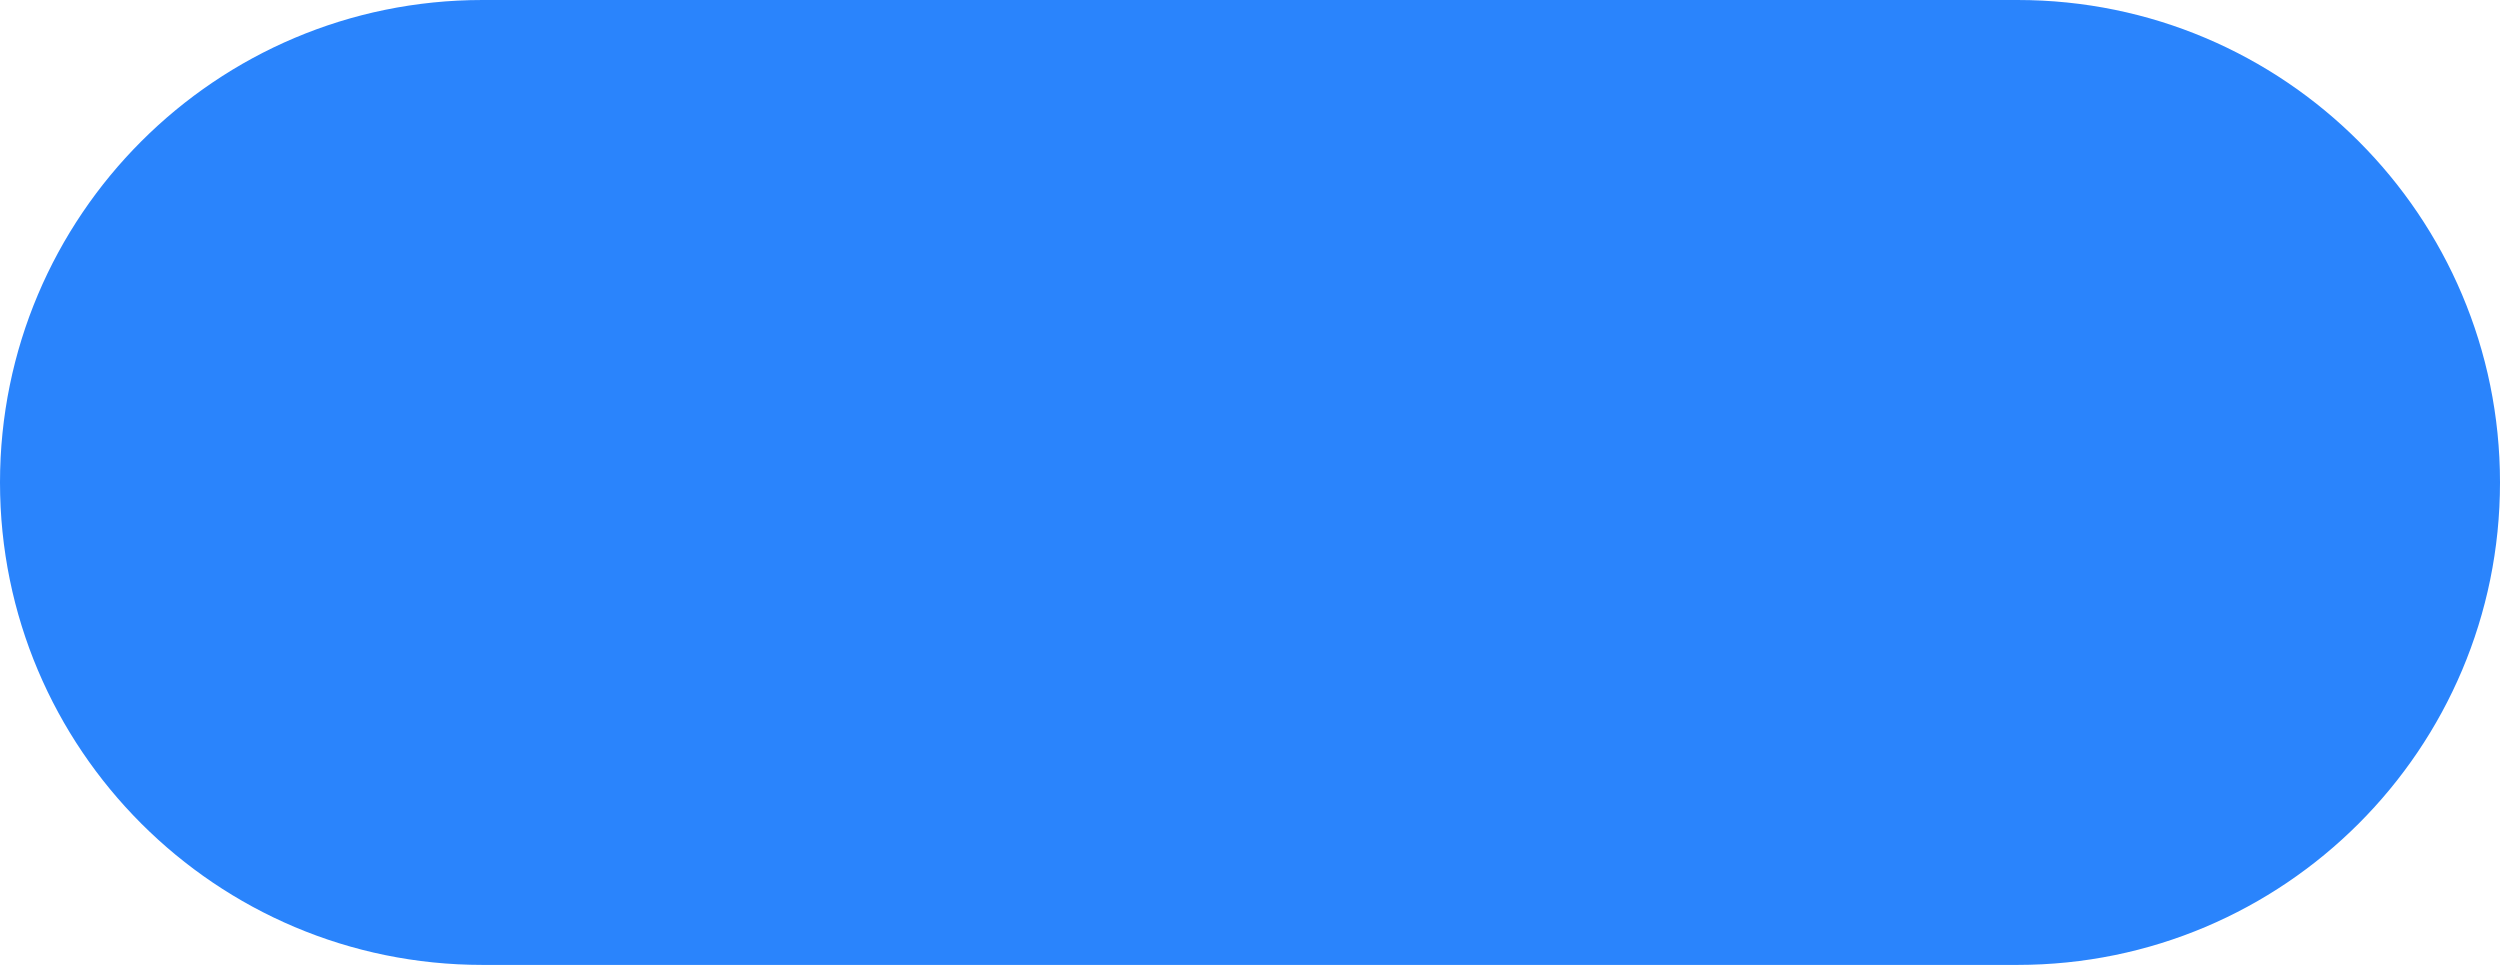
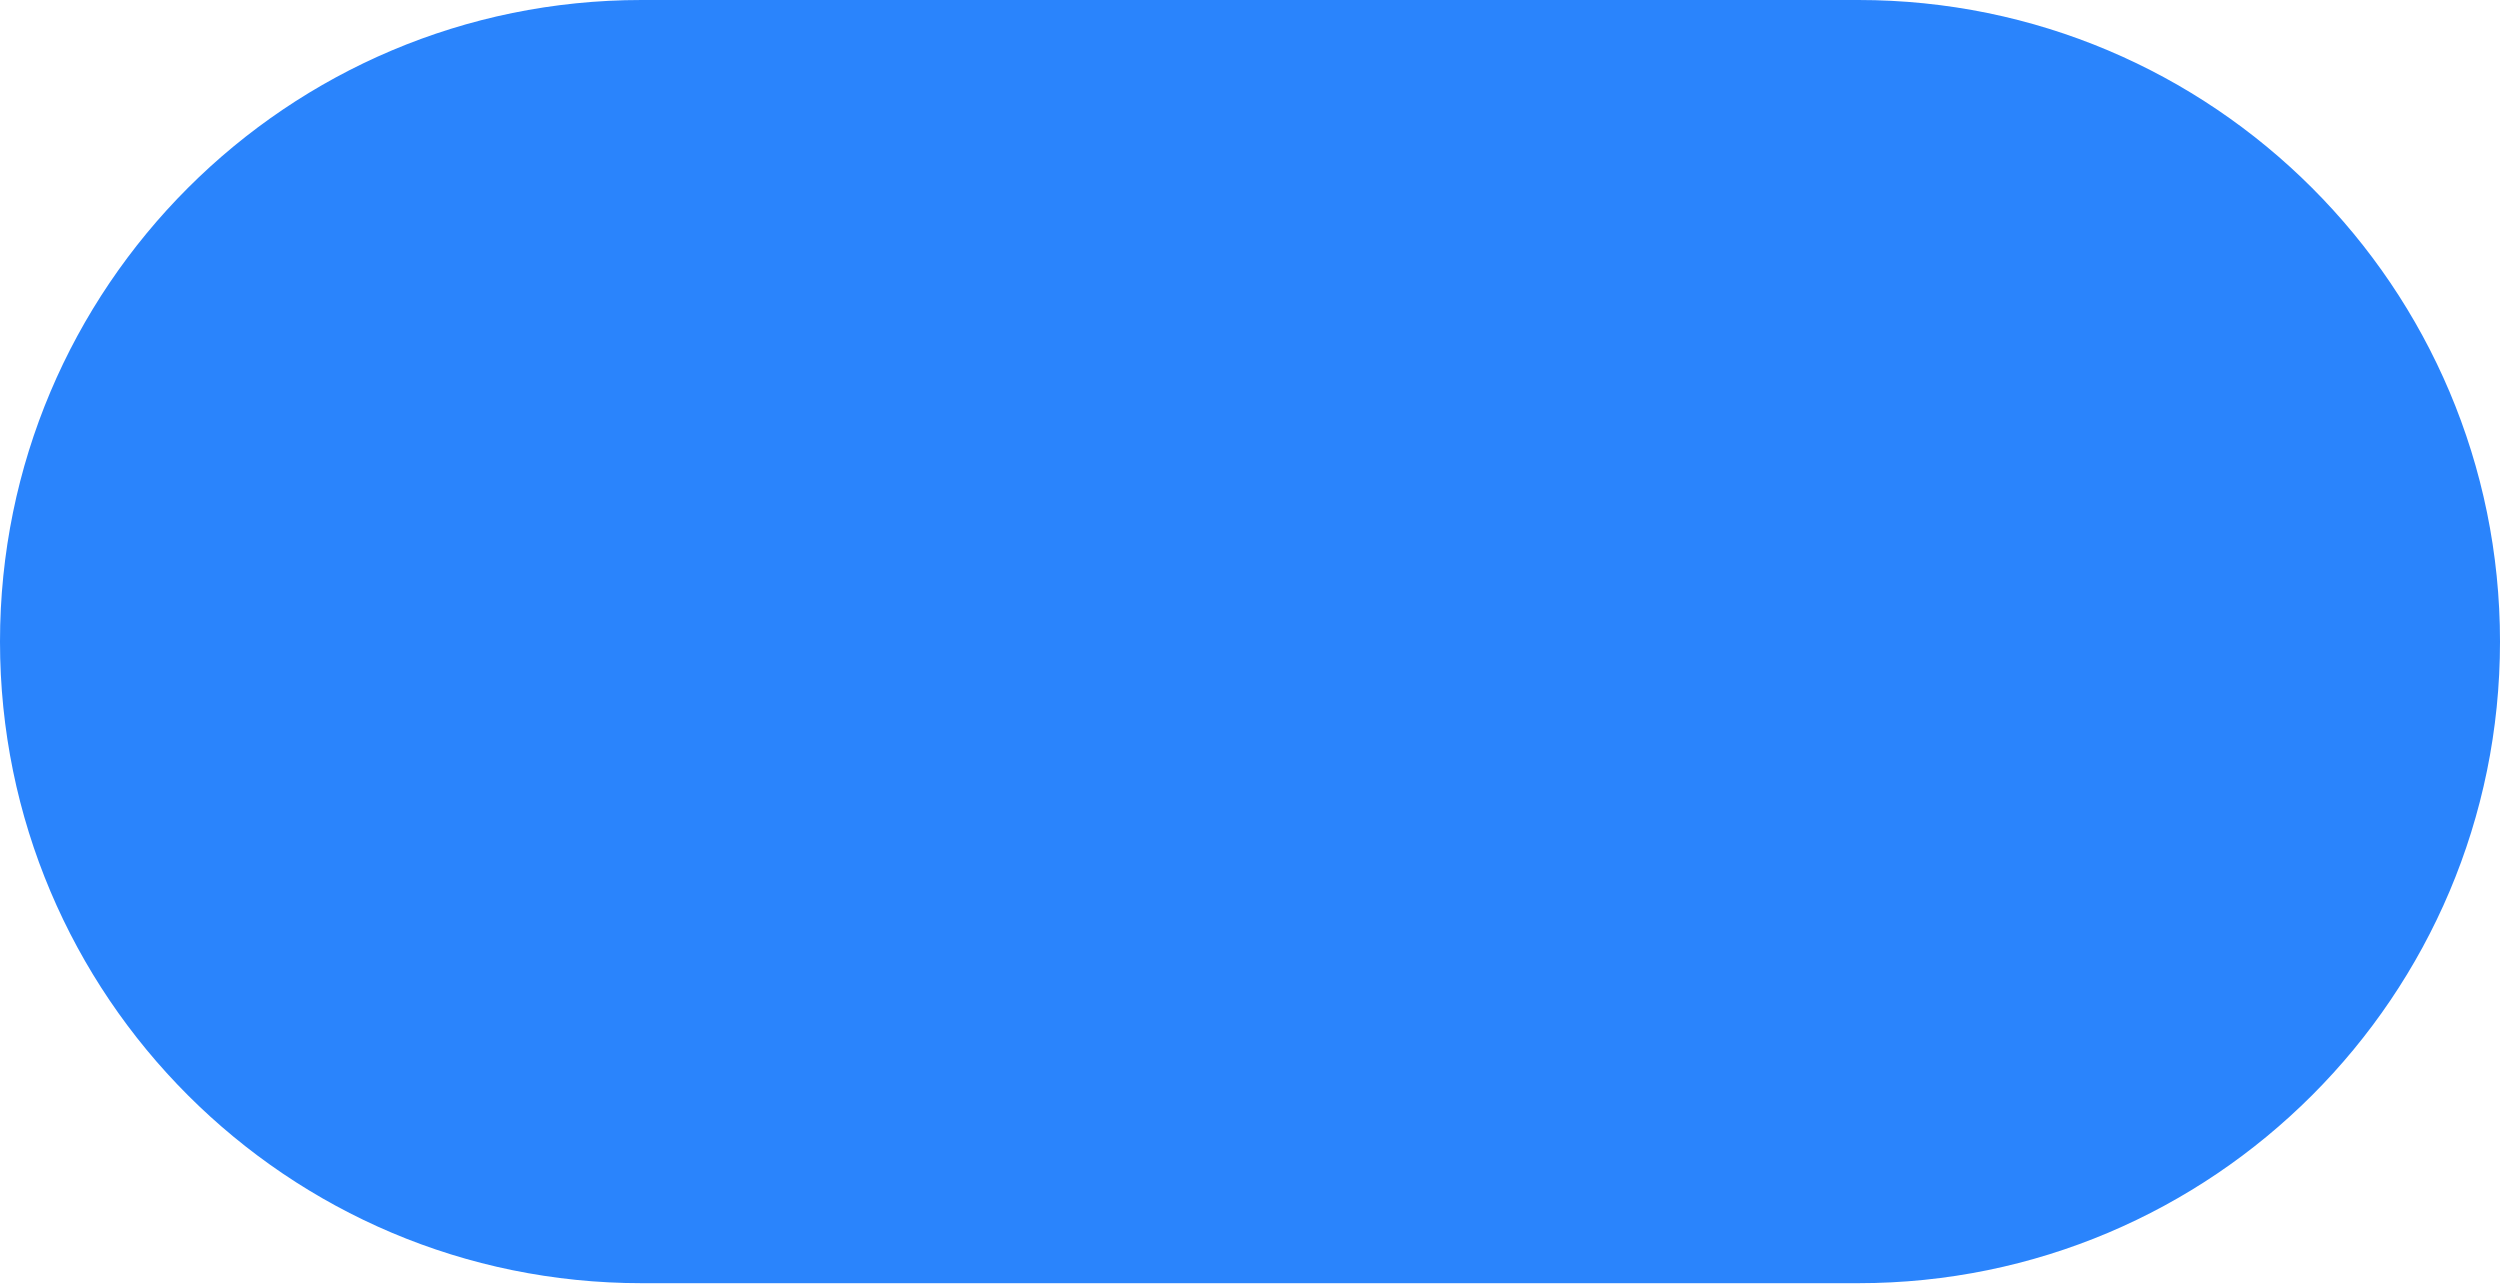
- <svg xmlns="http://www.w3.org/2000/svg" width="171" height="66" viewBox="0 0 171 66" fill="none">
-   <path d="M0 33C0 14.775 14.775 0 33 0H138C156.225 0 171 14.775 171 33C171 51.225 156.225 66 138 66H33C14.775 66 0 51.225 0 33Z" fill="#2A84FC" />
+ <svg xmlns="http://www.w3.org/2000/svg" width="113" height="58" viewBox="0 0 113 58" fill="none">
+   <path d="M0 29C0 12.984 12.984 0 29 0H84C100.016 0 113 12.984 113 29C113 45.016 100.016 58 84 58H29C12.984 58 0 45.016 0 29Z" fill="#2A84FC" />
</svg>
